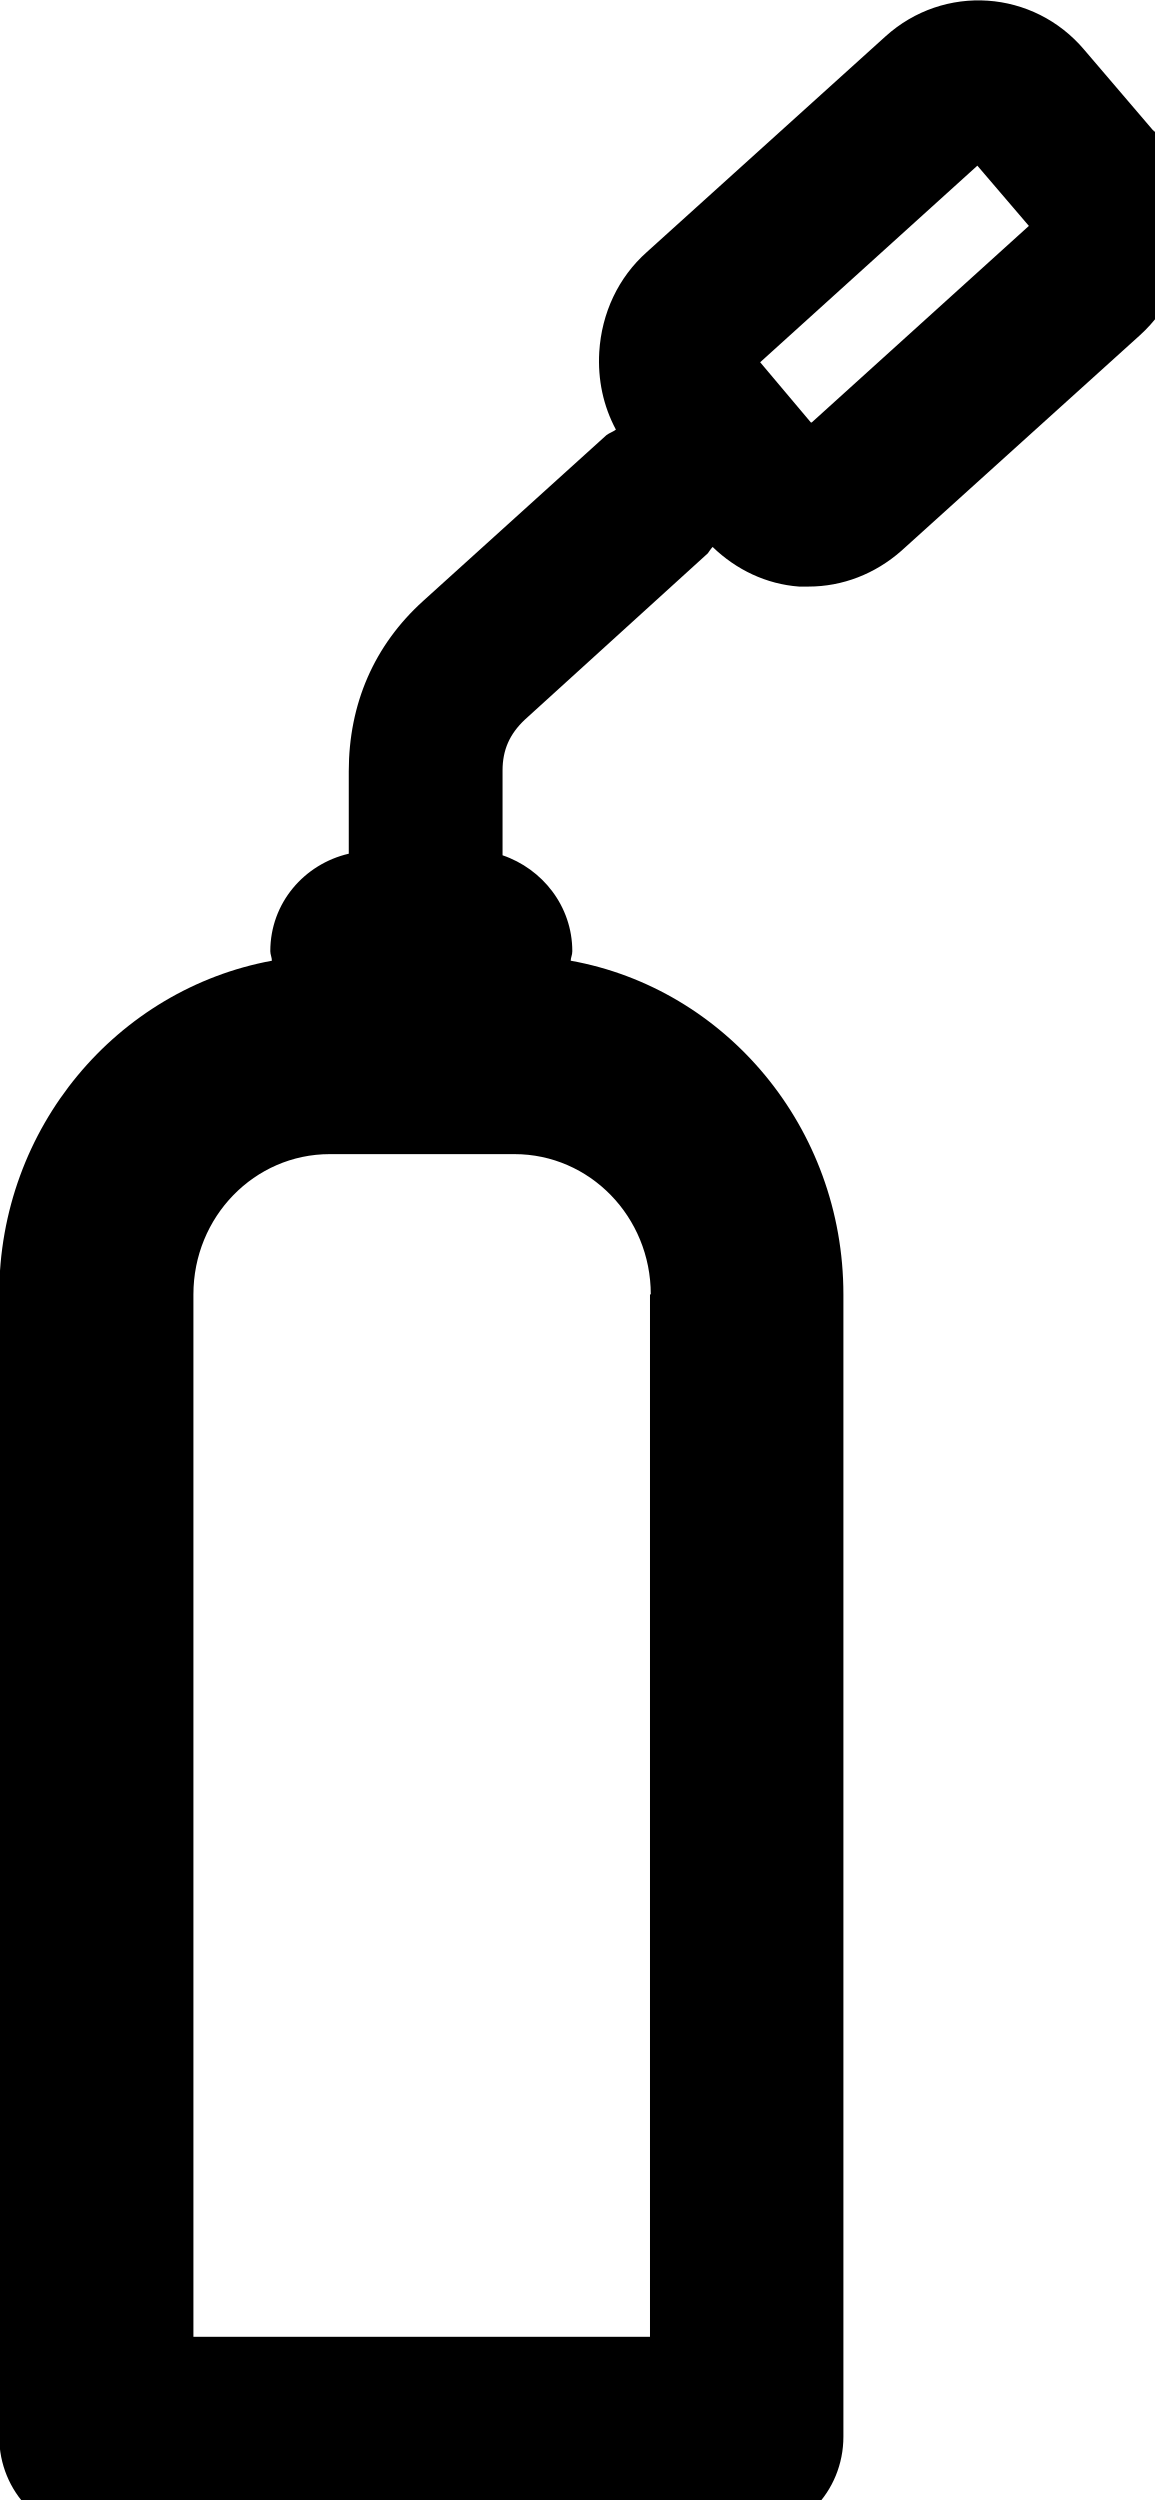
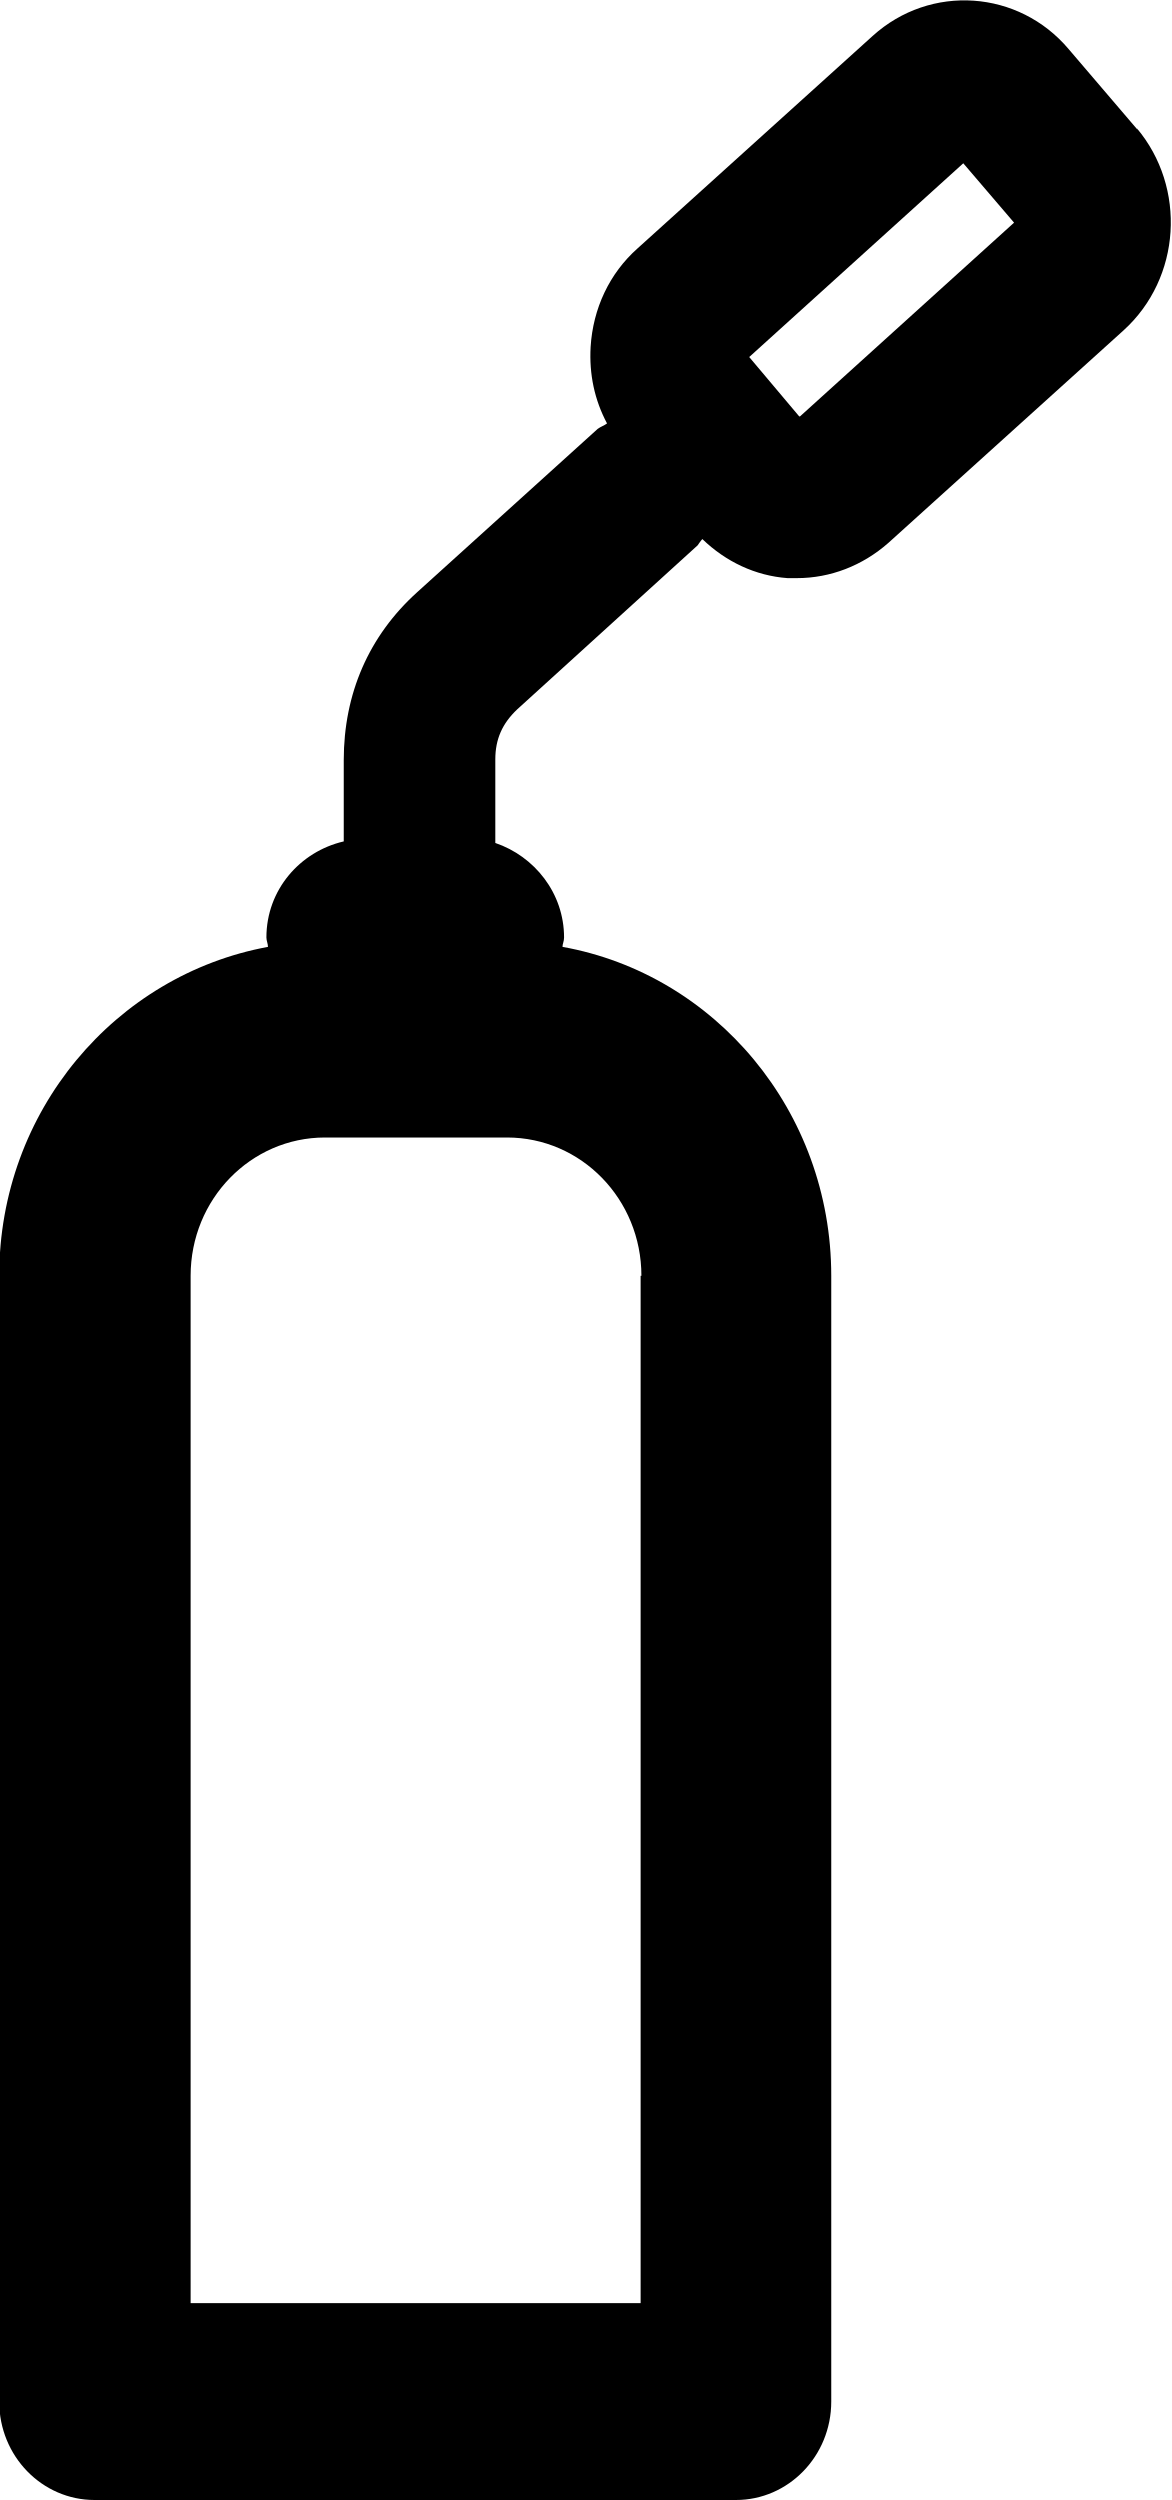
- <svg xmlns="http://www.w3.org/2000/svg">
-   <g id="k227" viewBox="0 0 15 32">
+ <svg xmlns="http://www.w3.org/2000/svg" viewBox="0 0 15 32">
+   <g id="k227">
    <path d="M14.56,1.66l-.88-1.03c-.64-.76-1.77-.84-2.51-.17l-3.01,2.72c-.36,.32-.57,.77-.6,1.26-.02,.35,.05,.68,.21,.98-.04,.03-.08,.04-.12,.07l-2.31,2.09c-.62,.56-.94,1.3-.94,2.15v1.04c-.56,.13-.99,.62-.99,1.23,0,.04,.02,.08,.02,.12-1.95,.36-3.44,2.1-3.44,4.21v14.41c0,.7,.55,1.26,1.22,1.26H9.42c.67,0,1.22-.56,1.22-1.26v-14.41c0-2.11-1.49-3.86-3.44-4.21,0-.04,.02-.07,.02-.12,0-.57-.38-1.04-.88-1.21v-1.07c0-.26,.09-.46,.28-.64l2.31-2.1s.04-.06,.06-.08c.3,.29,.68,.47,1.09,.5,.04,0,.08,0,.12,0,.43,0,.84-.16,1.17-.45l3.01-2.72c.74-.67,.81-1.83,.17-2.59Zm-6.36,14.67v13.15H2.44v-13.15c0-.98,.77-1.77,1.72-1.77h2.33c.95,0,1.72,.79,1.72,1.77Zm2.03-11l-.64-.76,2.74-2.48,.65,.76-2.74,2.48Z" />
  </g>
</svg>
